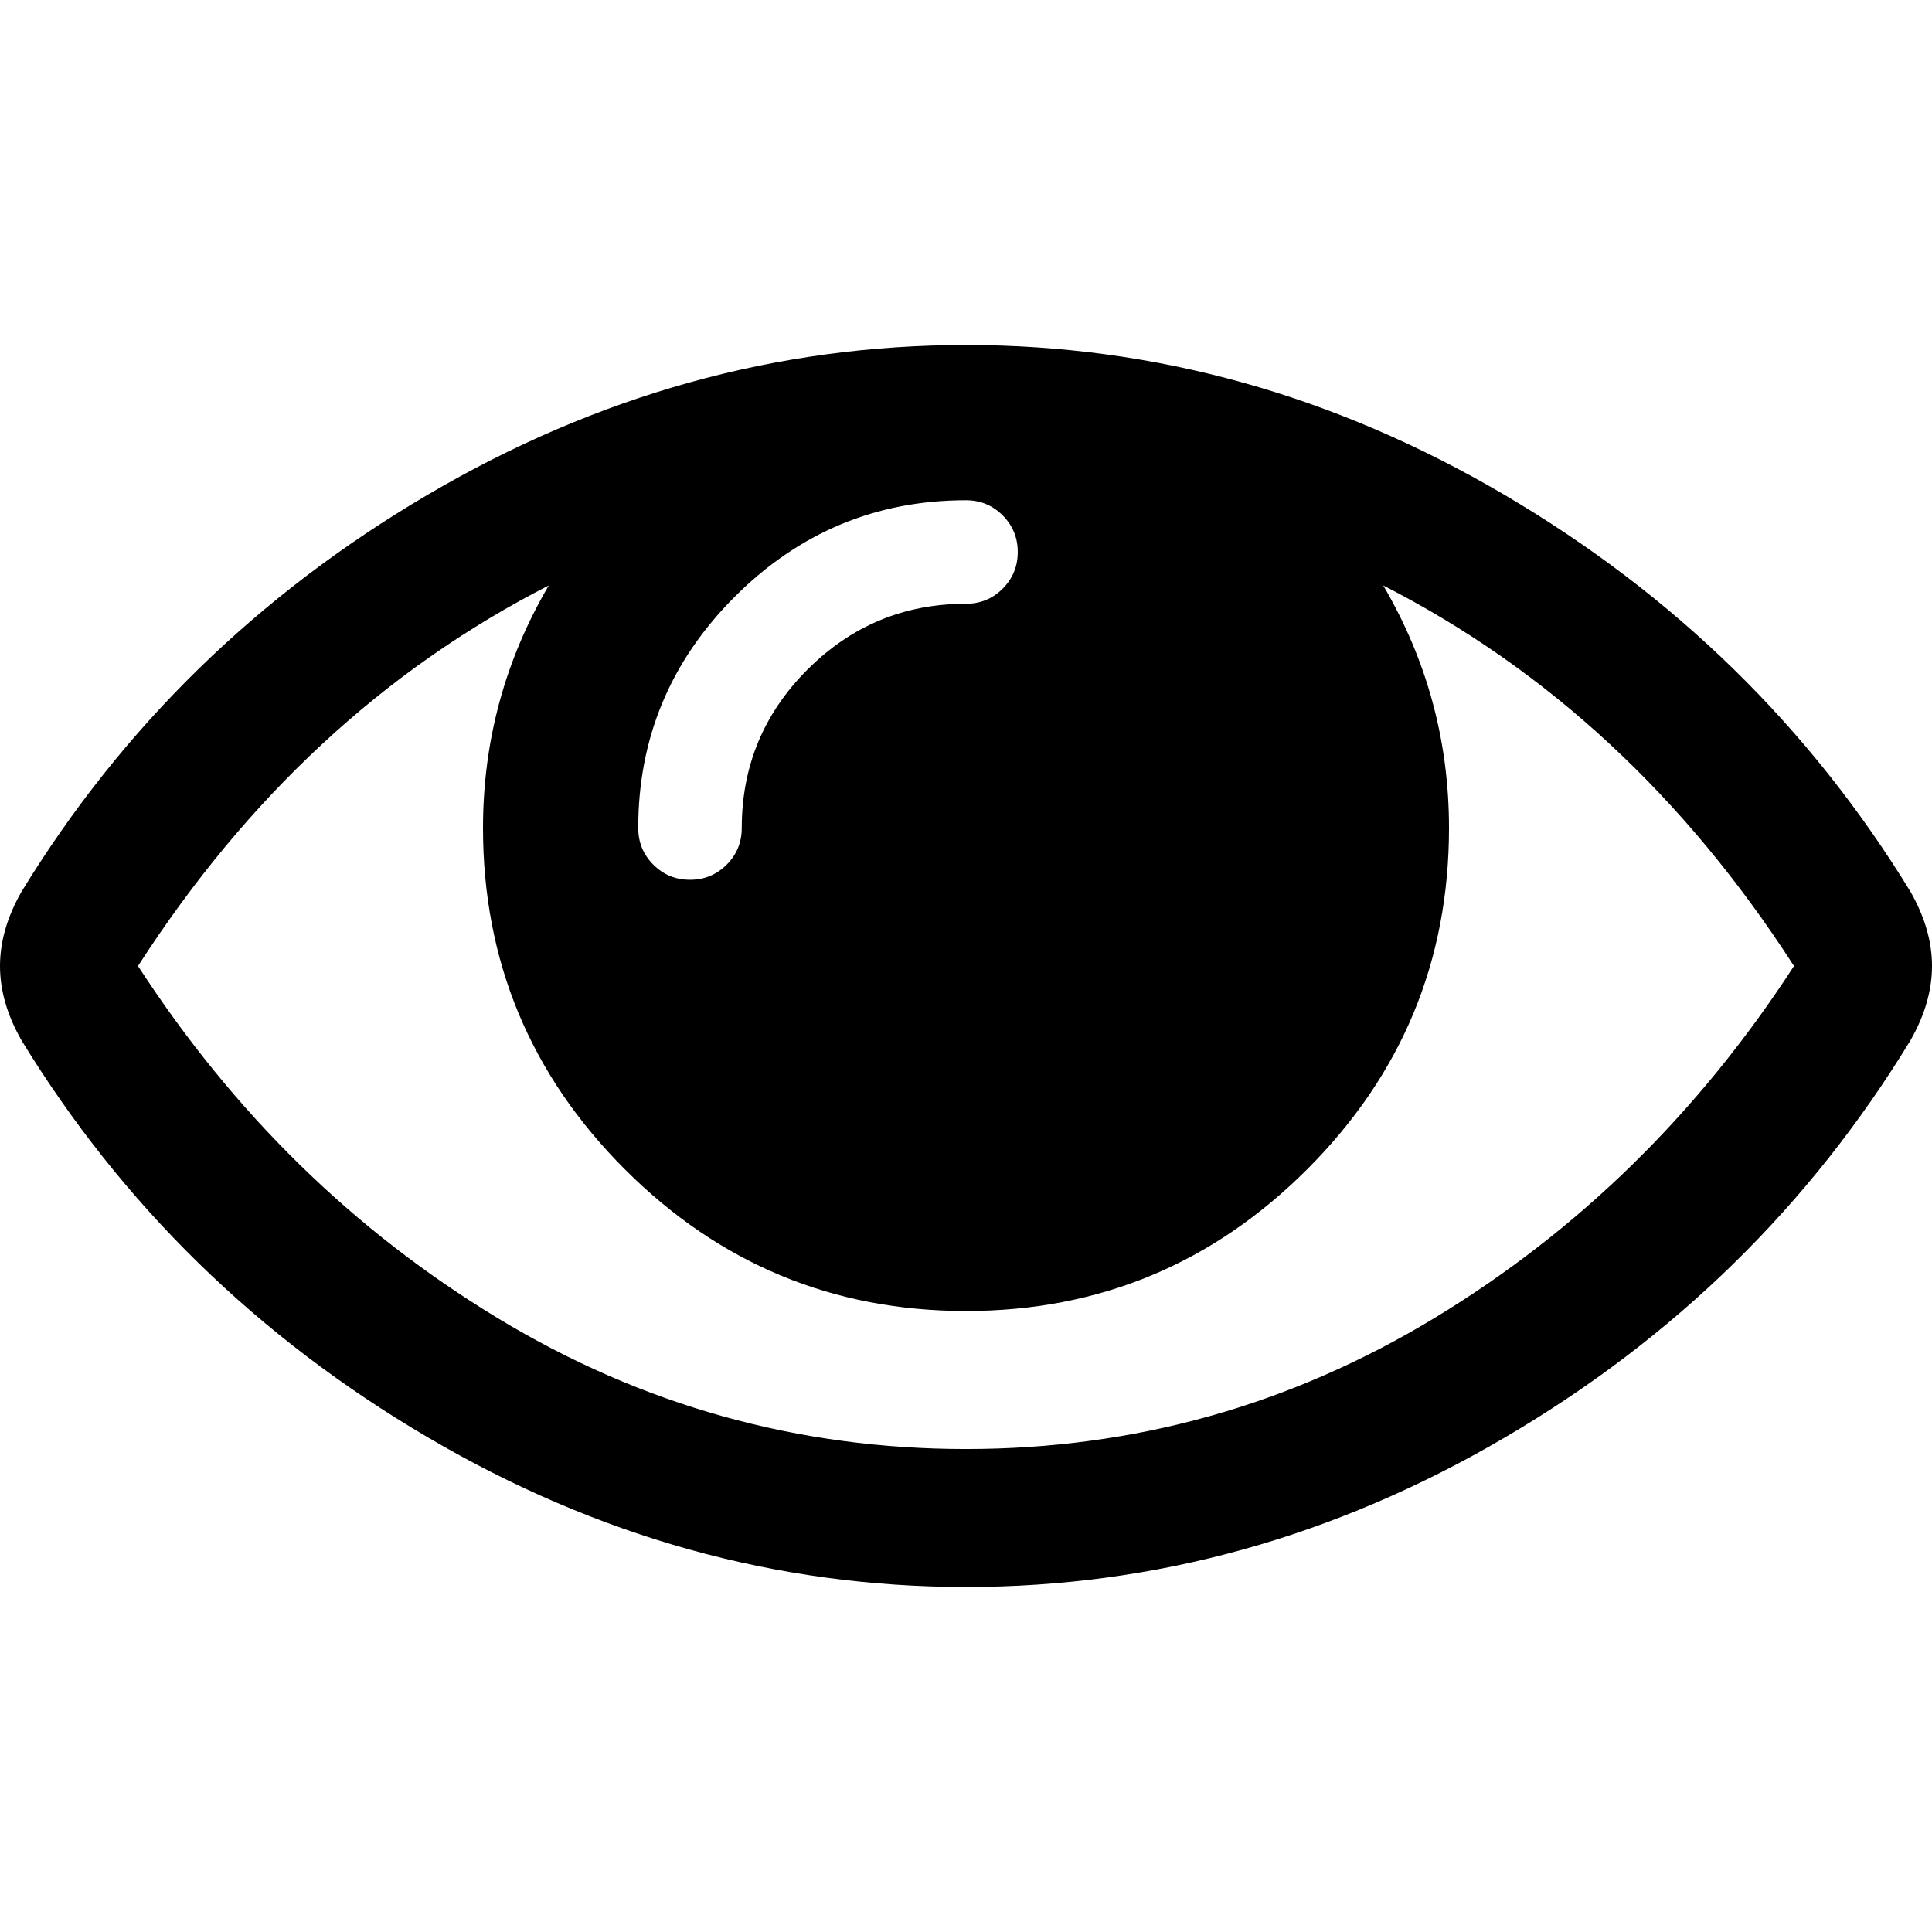
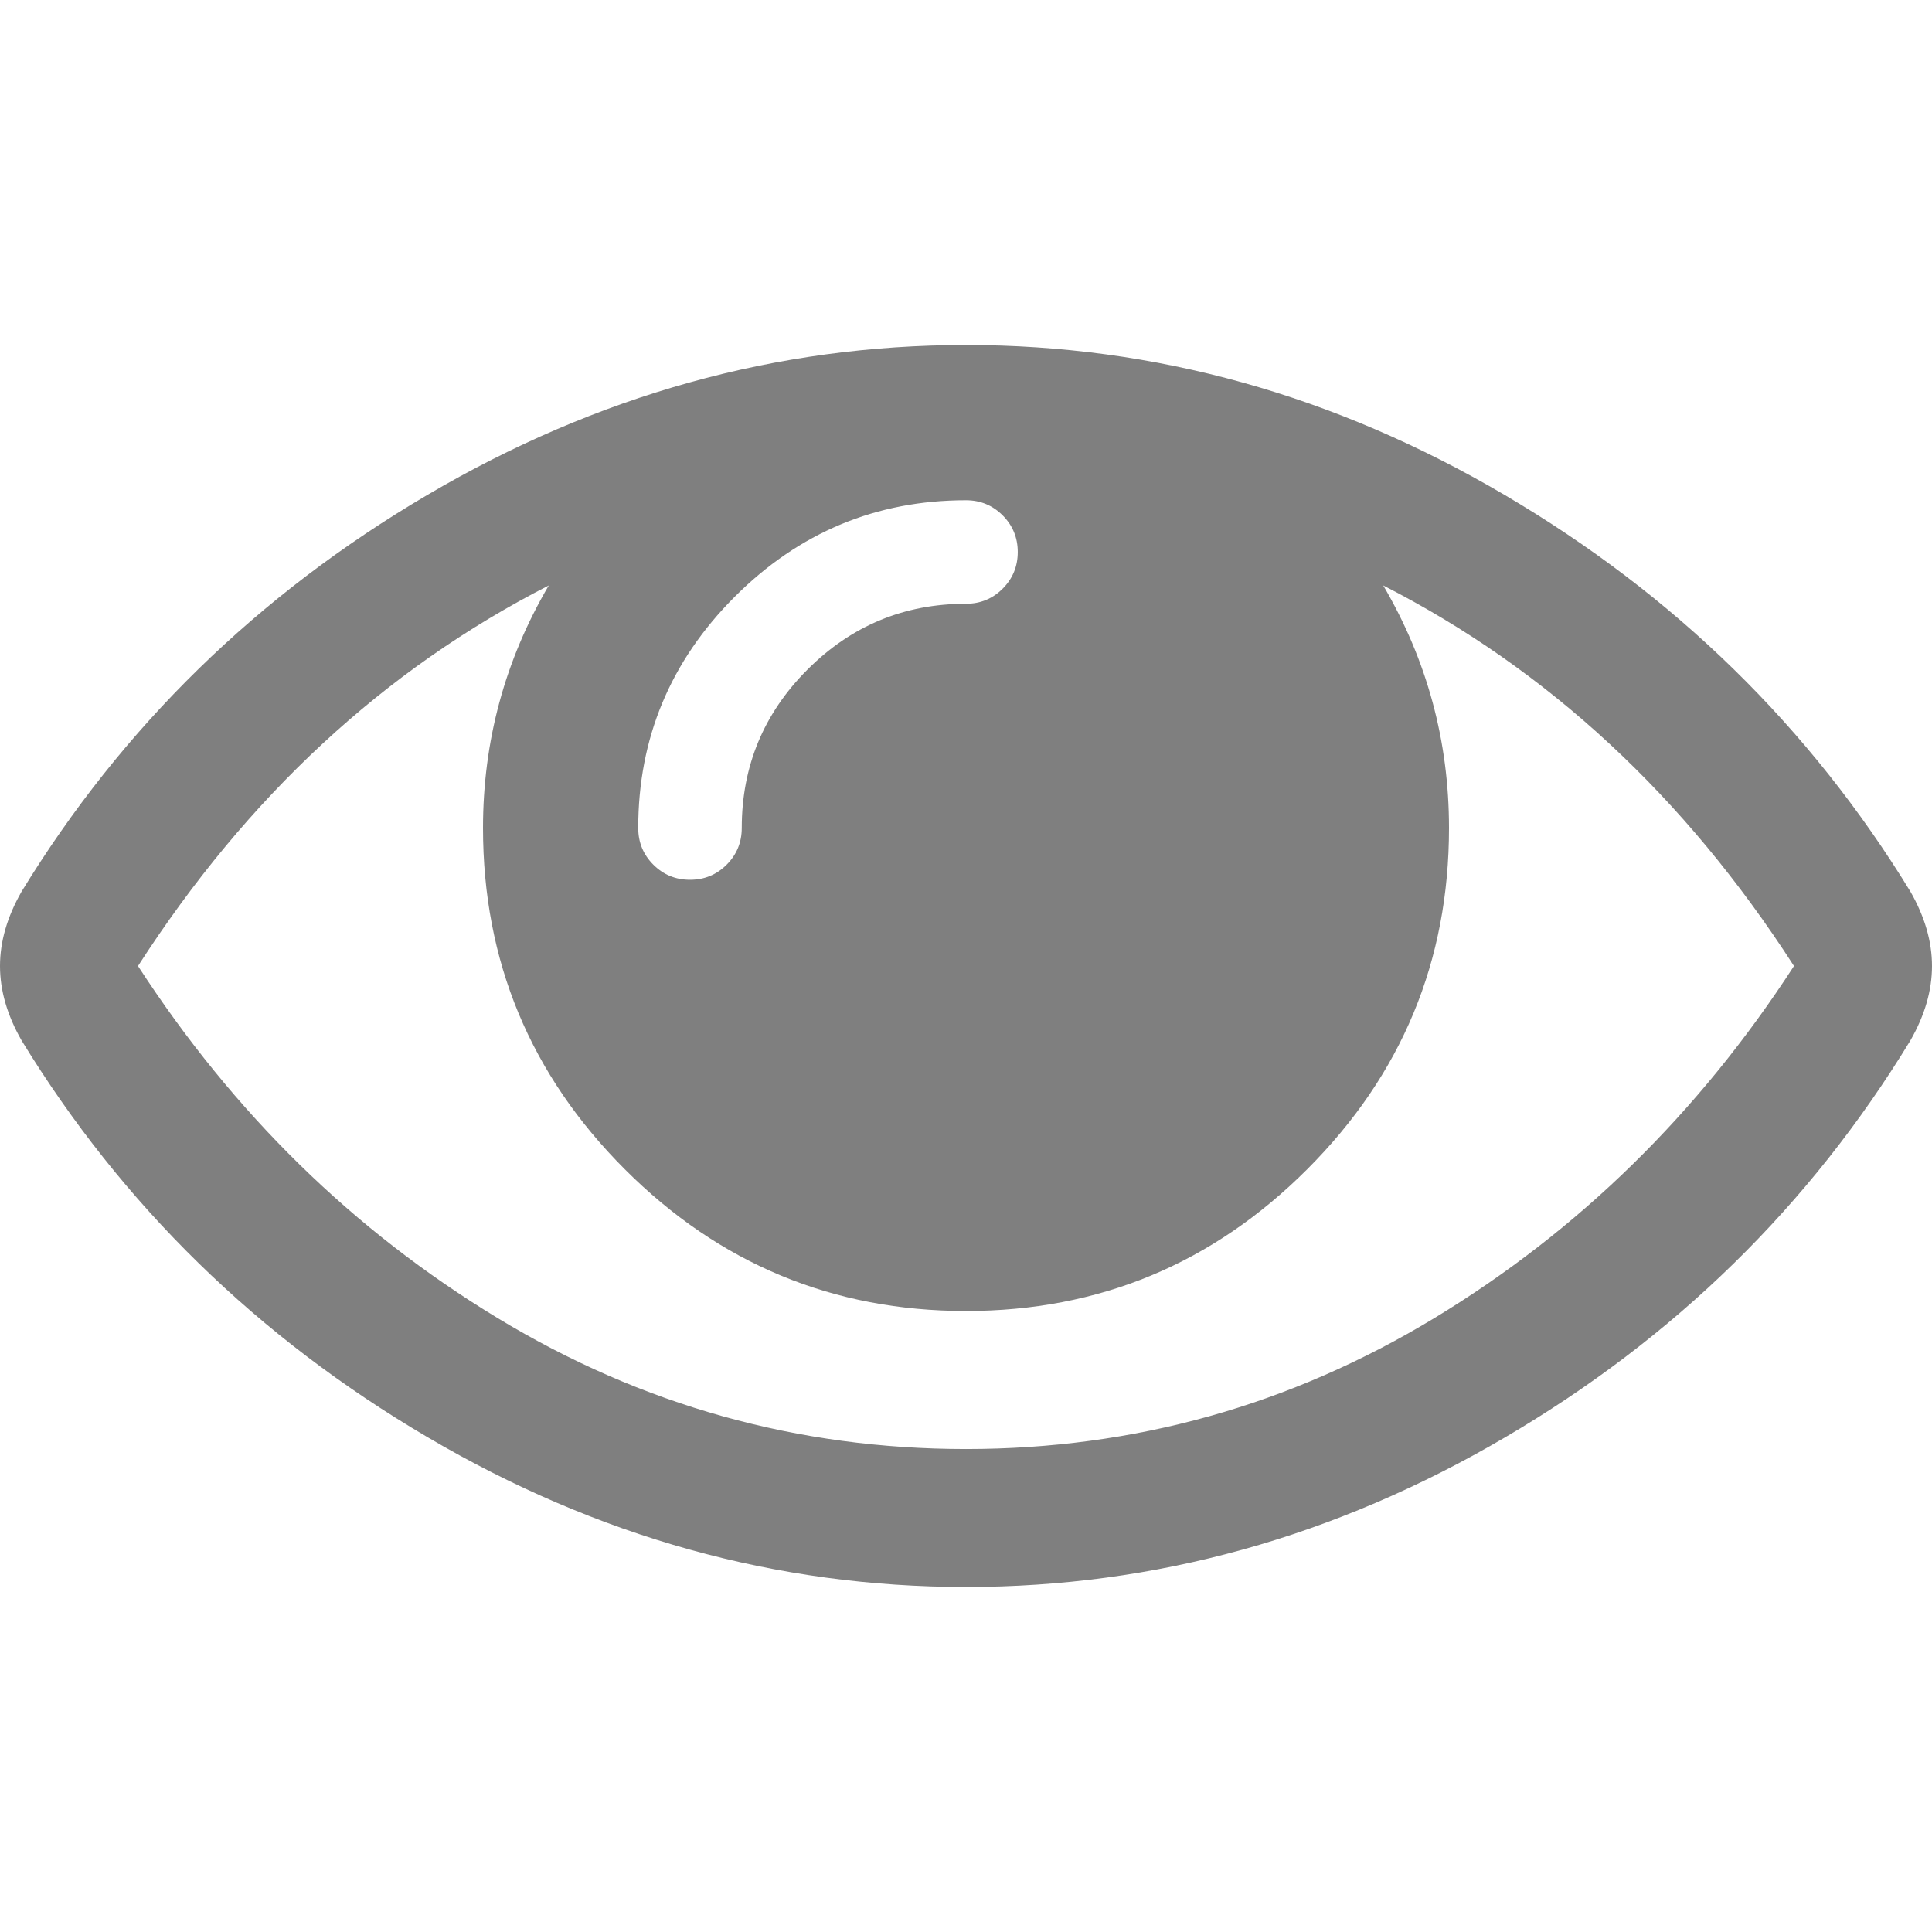
<svg xmlns="http://www.w3.org/2000/svg" version="1.1" id="Capa_1" x="0px" y="0px" width="40px" height="40px" viewBox="0 0 511.626 511.626" style="enable-background:new 0 0 511.626 511.626;" xml:space="preserve">
  <g>
-     <path d="M505.918,236.117c-26.651-43.587-62.485-78.609-107.497-105.065c-45.015-26.457-92.549-39.687-142.608-39.687   c-50.059,0-97.595,13.225-142.61,39.687C68.187,157.508,32.355,192.53,5.708,236.117C1.903,242.778,0,249.345,0,255.818   c0,6.473,1.903,13.04,5.708,19.699c26.647,43.589,62.479,78.614,107.495,105.064c45.015,26.46,92.551,39.68,142.61,39.68   c50.06,0,97.594-13.176,142.608-39.536c45.012-26.361,80.852-61.432,107.497-105.208c3.806-6.659,5.708-13.223,5.708-19.699   C511.626,249.345,509.724,242.778,505.918,236.117z M194.568,158.03c17.034-17.034,37.447-25.554,61.242-25.554   c3.805,0,7.043,1.336,9.709,3.999c2.662,2.664,4,5.901,4,9.707c0,3.809-1.338,7.044-3.994,9.704   c-2.662,2.667-5.902,3.999-9.708,3.999c-16.368,0-30.362,5.808-41.971,17.416c-11.613,11.615-17.416,25.603-17.416,41.971   c0,3.811-1.336,7.044-3.999,9.71c-2.667,2.668-5.901,3.999-9.707,3.999c-3.809,0-7.044-1.334-9.71-3.999   c-2.667-2.666-3.999-5.903-3.999-9.71C169.015,195.482,177.535,175.065,194.568,158.03z M379.867,349.04   c-38.164,23.12-79.514,34.687-124.054,34.687c-44.539,0-85.889-11.56-124.051-34.687s-69.901-54.2-95.215-93.222   c28.931-44.921,65.19-78.518,108.777-100.783c-11.61,19.792-17.417,41.207-17.417,64.236c0,35.216,12.517,65.329,37.544,90.362   s55.151,37.544,90.362,37.544c35.214,0,65.329-12.518,90.362-37.544s37.545-55.146,37.545-90.362   c0-23.029-5.808-44.447-17.419-64.236c43.585,22.265,79.846,55.865,108.776,100.783C449.767,294.84,418.031,325.913,379.867,349.04   z" />
+     <path d="M505.918,236.117c-26.651-43.587-62.485-78.609-107.497-105.065c-45.015-26.457-92.549-39.687-142.608-39.687   c-50.059,0-97.595,13.225-142.61,39.687C68.187,157.508,32.355,192.53,5.708,236.117C1.903,242.778,0,249.345,0,255.818   c0,6.473,1.903,13.04,5.708,19.699c26.647,43.589,62.479,78.614,107.495,105.064c45.015,26.46,92.551,39.68,142.61,39.68   c50.06,0,97.594-13.176,142.608-39.536c45.012-26.361,80.852-61.432,107.497-105.208c3.806-6.659,5.708-13.223,5.708-19.699   C511.626,249.345,509.724,242.778,505.918,236.117z M194.568,158.03c17.034-17.034,37.447-25.554,61.242-25.554   c3.805,0,7.043,1.336,9.709,3.999c2.662,2.664,4,5.901,4,9.707c0,3.809-1.338,7.044-3.994,9.704   c-2.662,2.667-5.902,3.999-9.708,3.999c-16.368,0-30.362,5.808-41.971,17.416c-11.613,11.615-17.416,25.603-17.416,41.971   c0,3.811-1.336,7.044-3.999,9.71c-2.667,2.668-5.901,3.999-9.707,3.999c-3.809,0-7.044-1.334-9.71-3.999   c-2.667-2.666-3.999-5.903-3.999-9.71C169.015,195.482,177.535,175.065,194.568,158.03z M379.867,349.04   c-38.164,23.12-79.514,34.687-124.054,34.687c-44.539,0-85.889-11.56-124.051-34.687s-69.901-54.2-95.215-93.222   c28.931-44.921,65.19-78.518,108.777-100.783c-11.61,19.792-17.417,41.207-17.417,64.236c0,35.216,12.517,65.329,37.544,90.362   s55.151,37.544,90.362,37.544c35.214,0,65.329-12.518,90.362-37.544s37.545-55.146,37.545-90.362   c0-23.029-5.808-44.447-17.419-64.236c43.585,22.265,79.846,55.865,108.776,100.783C449.767,294.84,418.031,325.913,379.867,349.04   z" fill="#7F7F7F" />
  </g>
  <g>
</g>
  <g>
</g>
  <g>
</g>
  <g>
</g>
  <g>
</g>
  <g>
</g>
  <g>
</g>
  <g>
</g>
  <g>
</g>
  <g>
</g>
  <g>
</g>
  <g>
</g>
  <g>
</g>
  <g>
</g>
  <g>
</g>
</svg>
